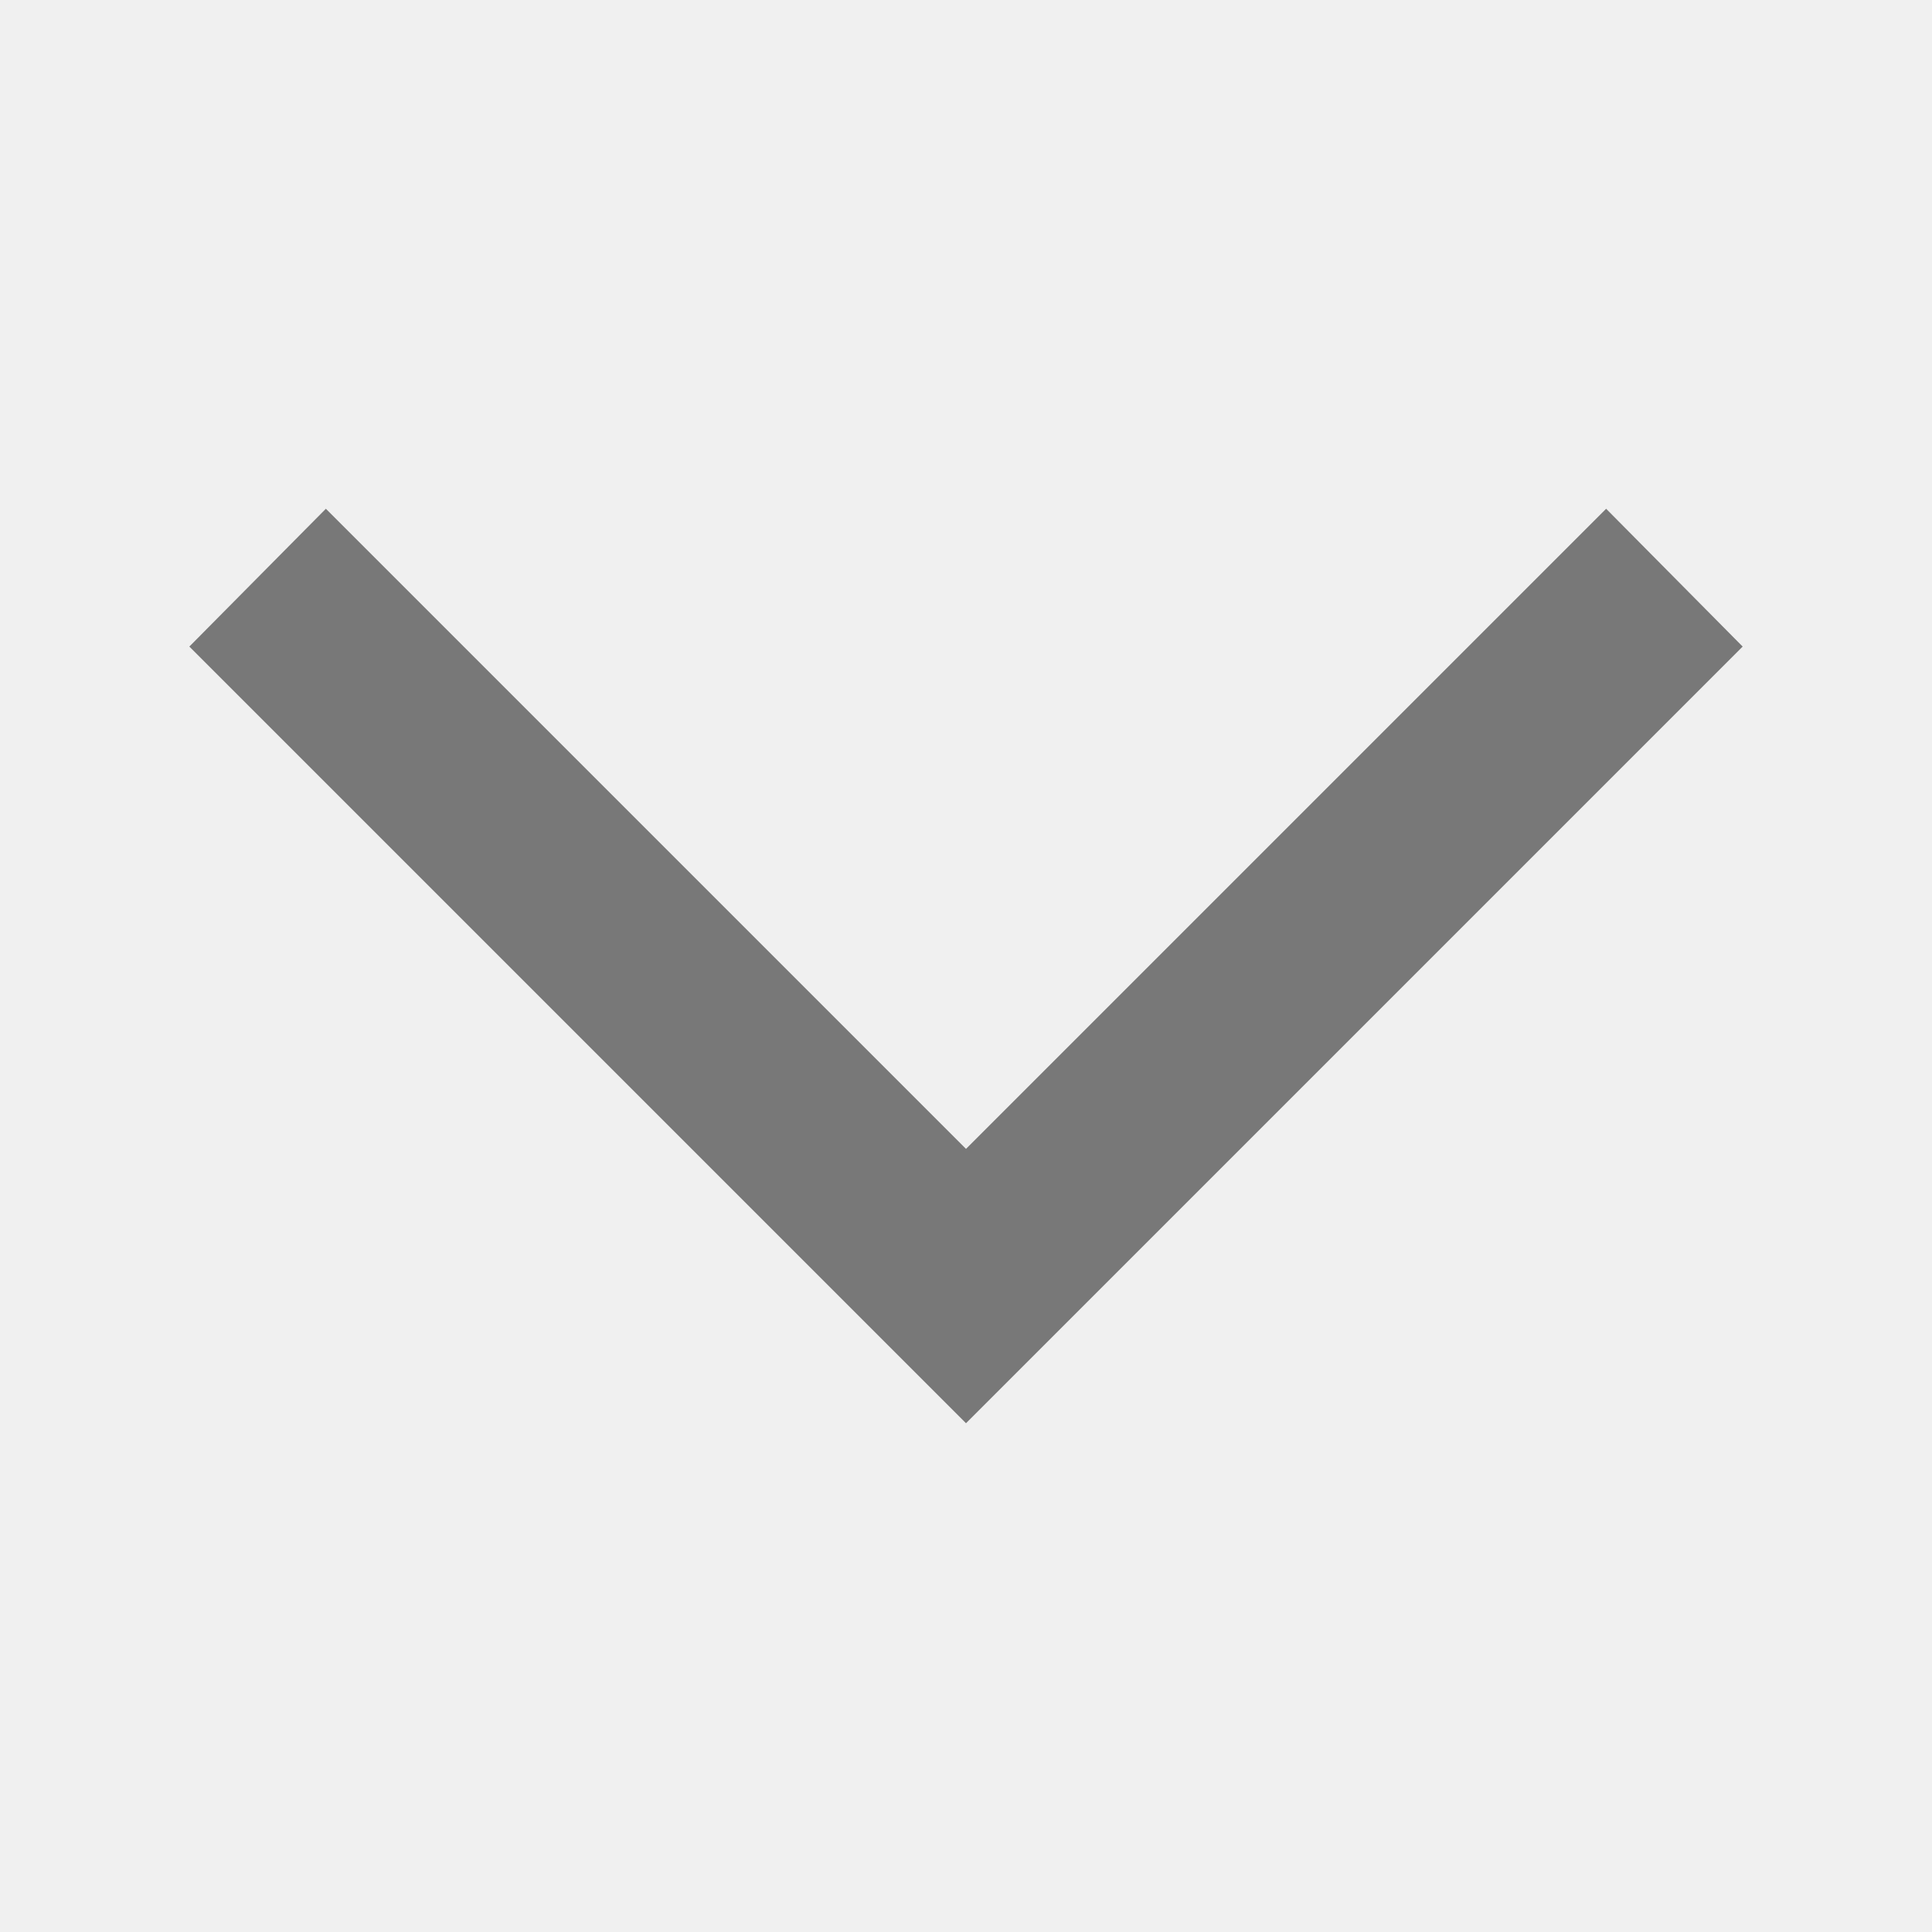
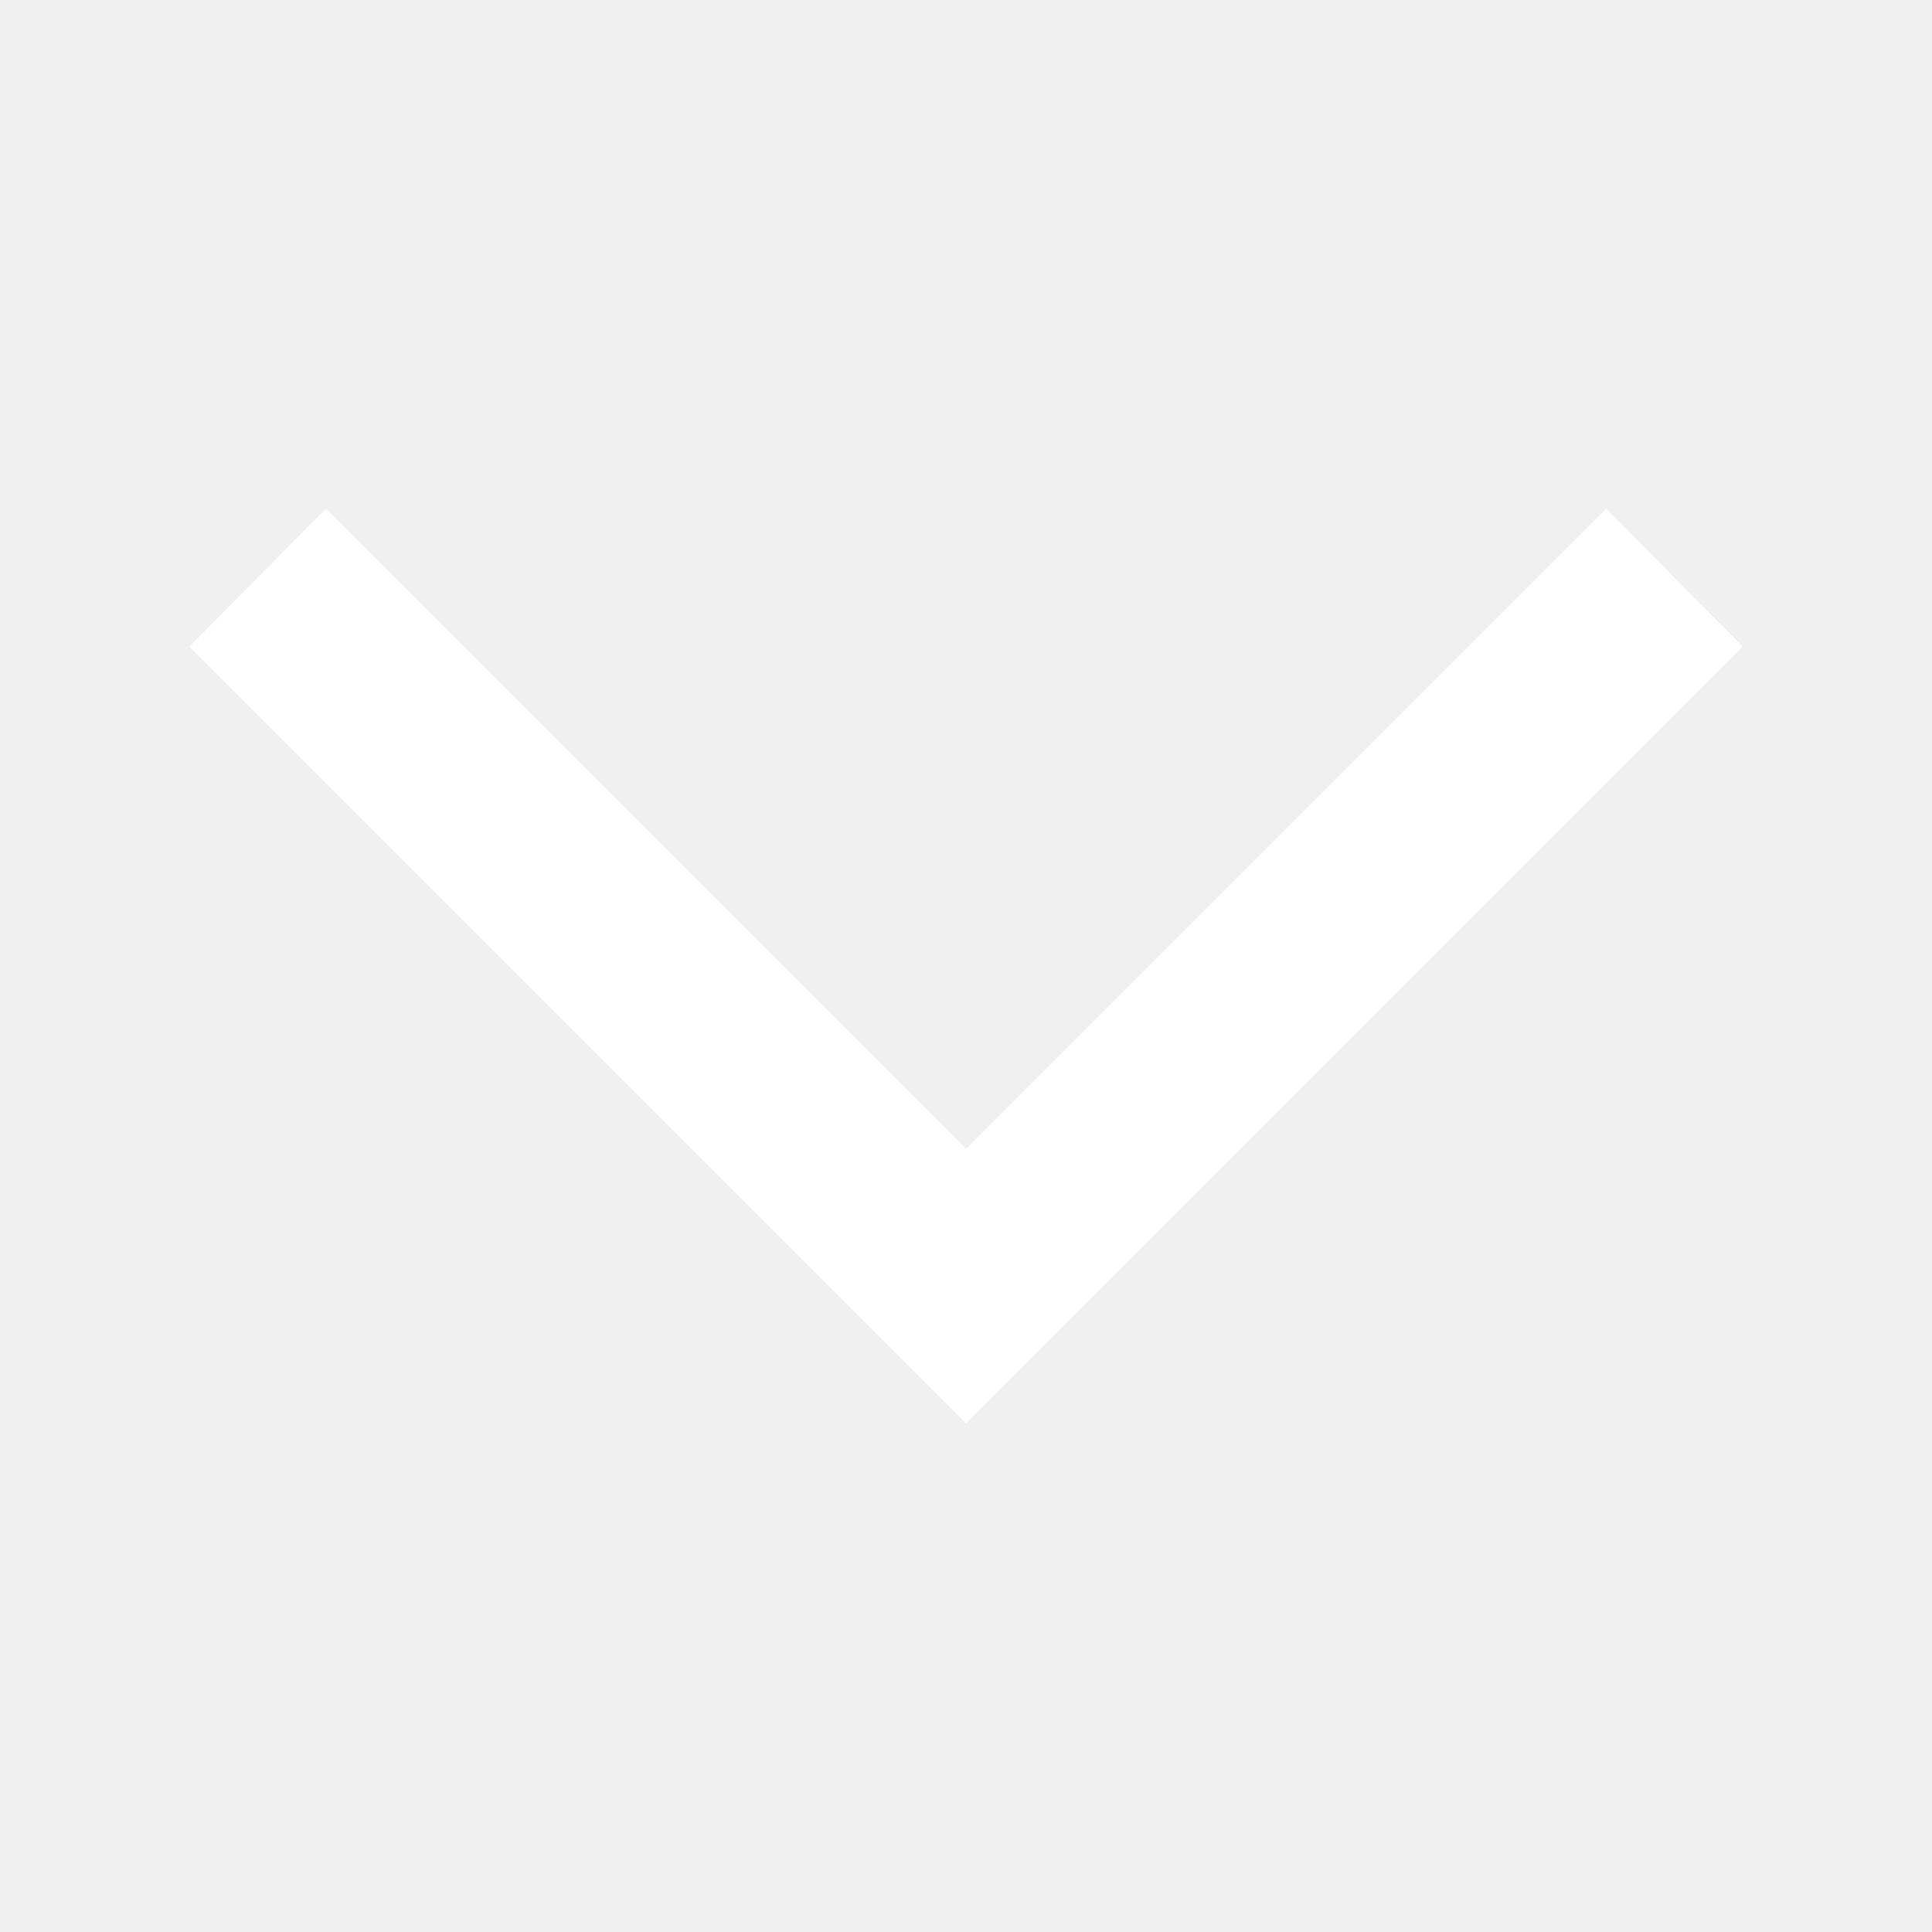
<svg xmlns="http://www.w3.org/2000/svg" width="15" height="15" viewBox="0 0 15 15" fill="none">
-   <path d="M7.5 11.05L1.47 5.02L2.53 3.95L7.5 8.92L12.47 3.95L13.53 5.02L7.5 11.05Z" fill="#787878" />
+   <path d="M7.5 11.05L1.47 5.02L2.53 3.95L7.5 8.92L12.47 3.95L13.53 5.02L7.5 11.05Z" fill="#ffffff" />
</svg>
